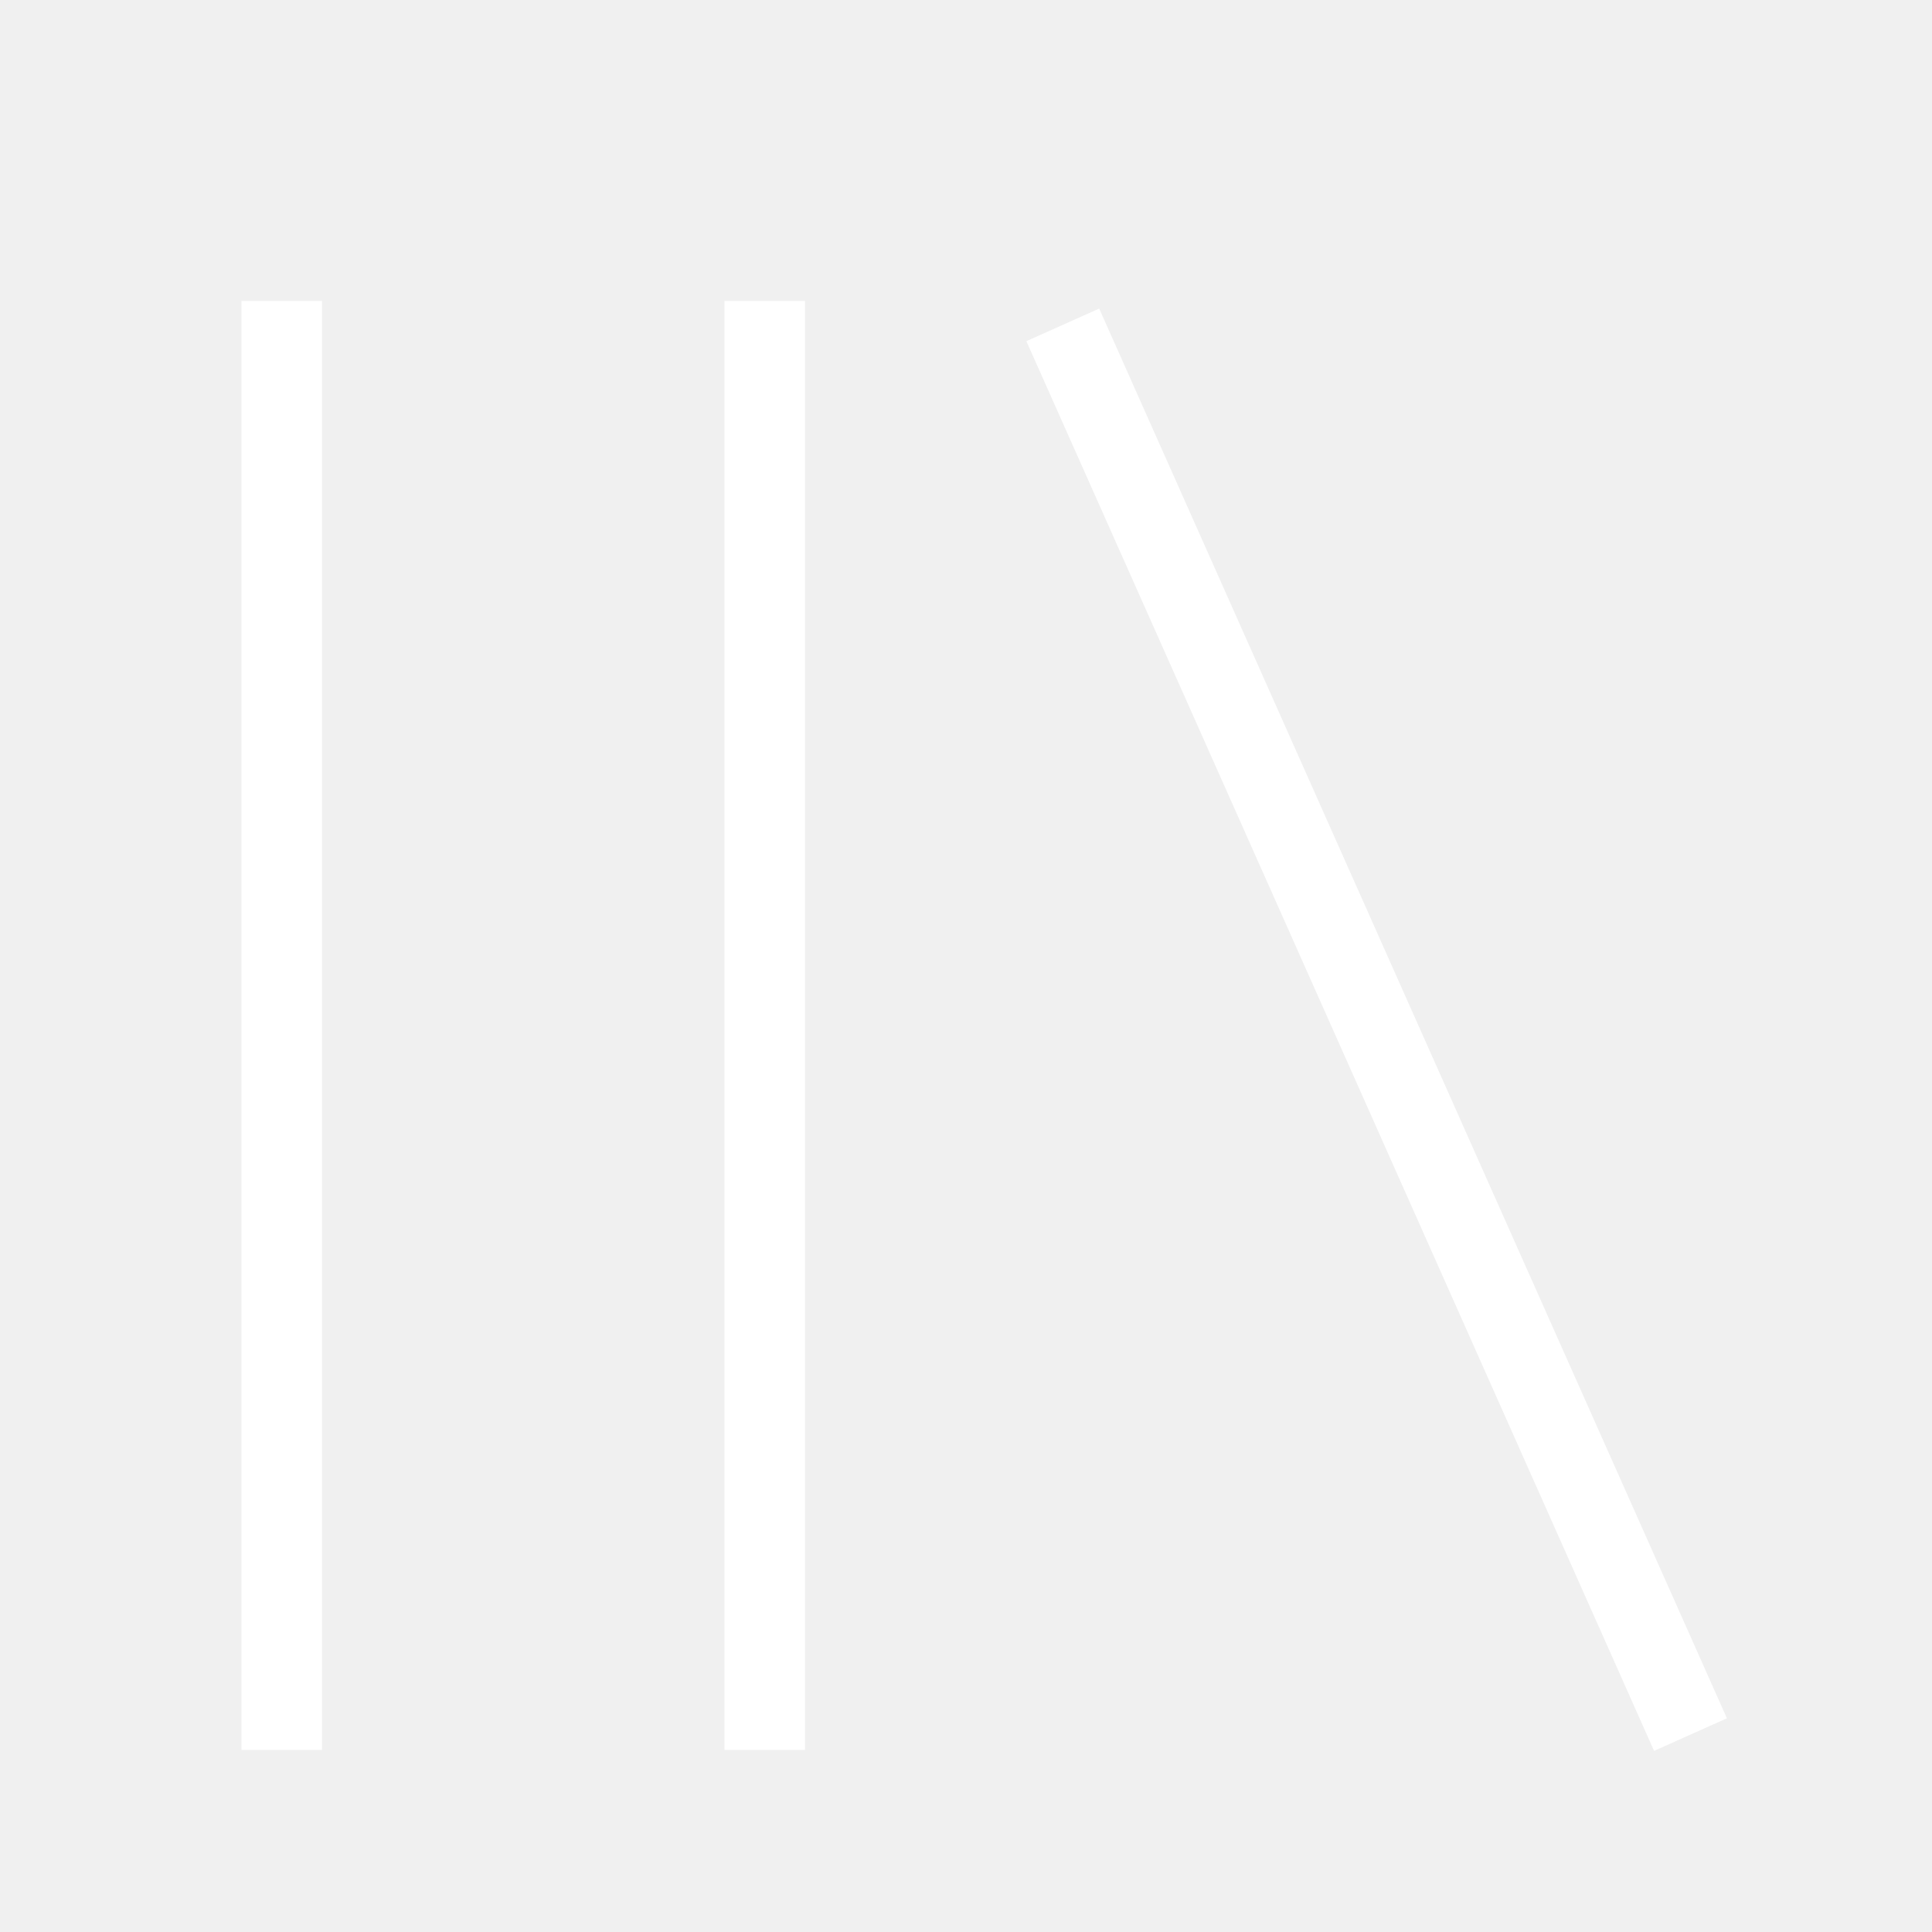
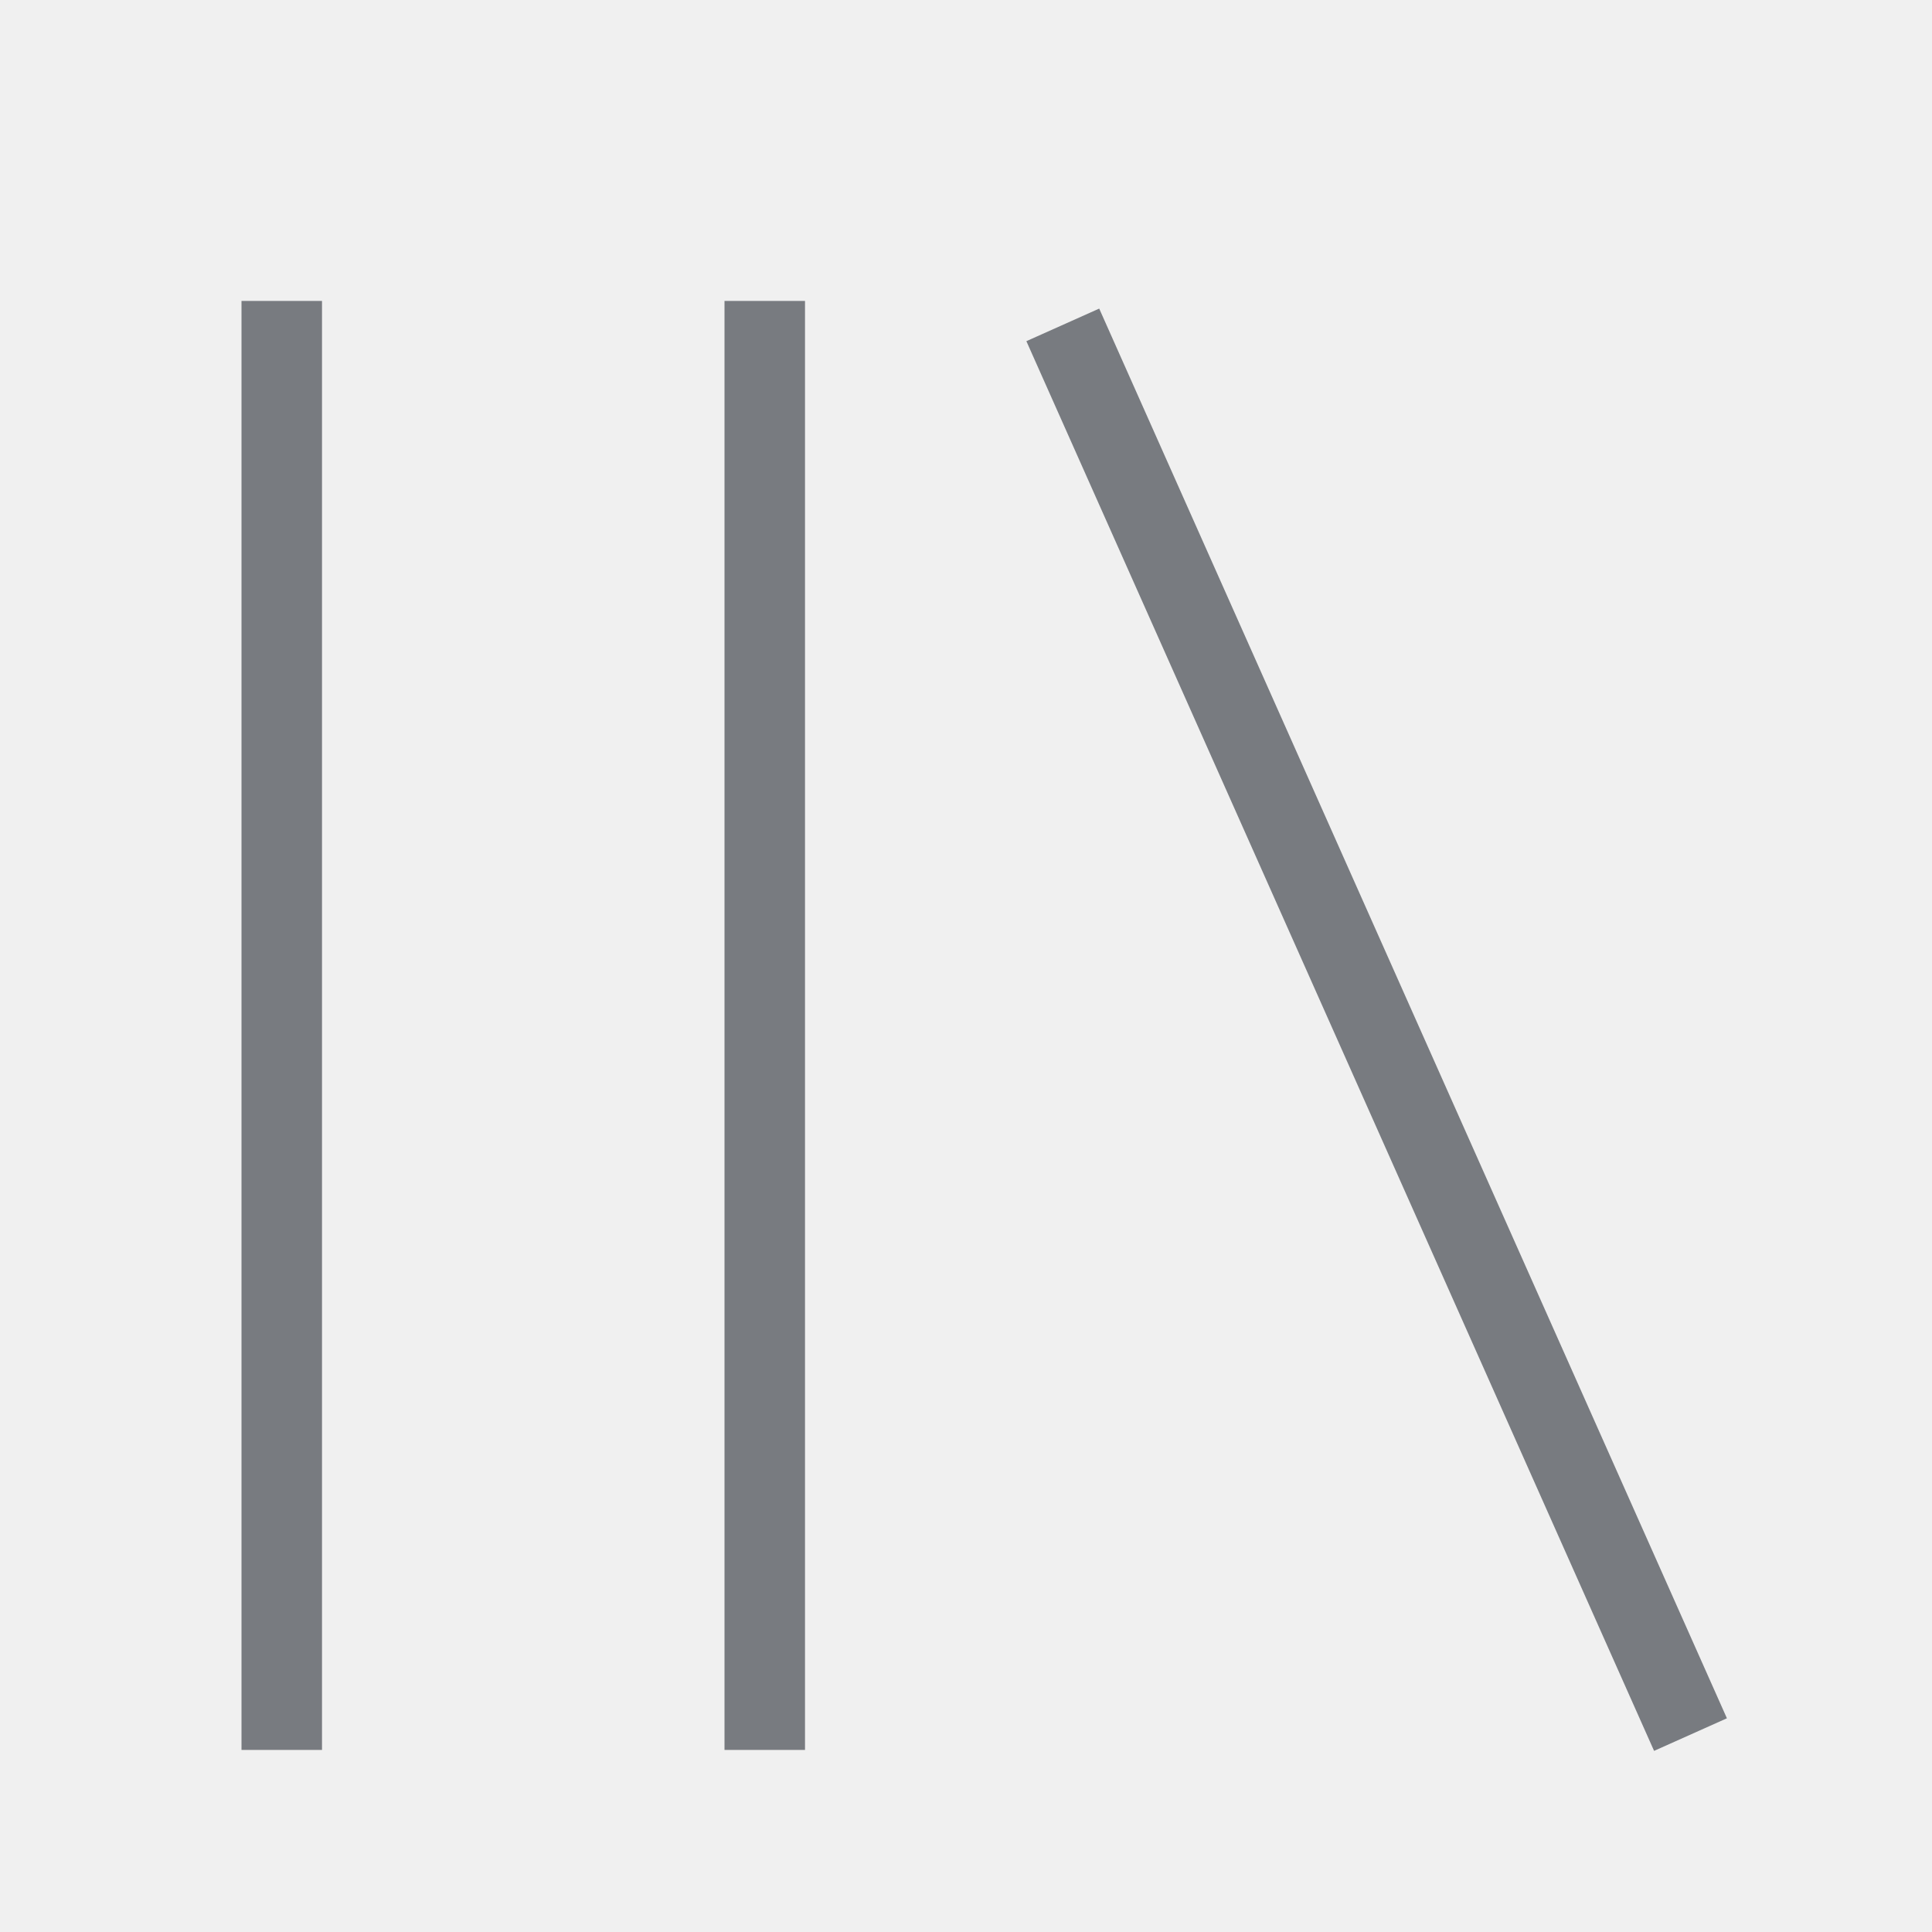
<svg xmlns="http://www.w3.org/2000/svg" viewBox="0 0 512 512">
-   <path d="M291.301 81.778l166.349 373.587-19.301 8.635-166.349-373.587zM64 463.746v-384h21.334v384h-21.334zM192 463.746v-384h21.334v384h-21.334z" fill="#ffffff" />
+   <path d="M291.301 81.778l166.349 373.587-19.301 8.635-166.349-373.587zM64 463.746v-384h21.334v384h-21.334zM192 463.746v-384h21.334v384h-21.334z" fill="#787B80" />
</svg>
